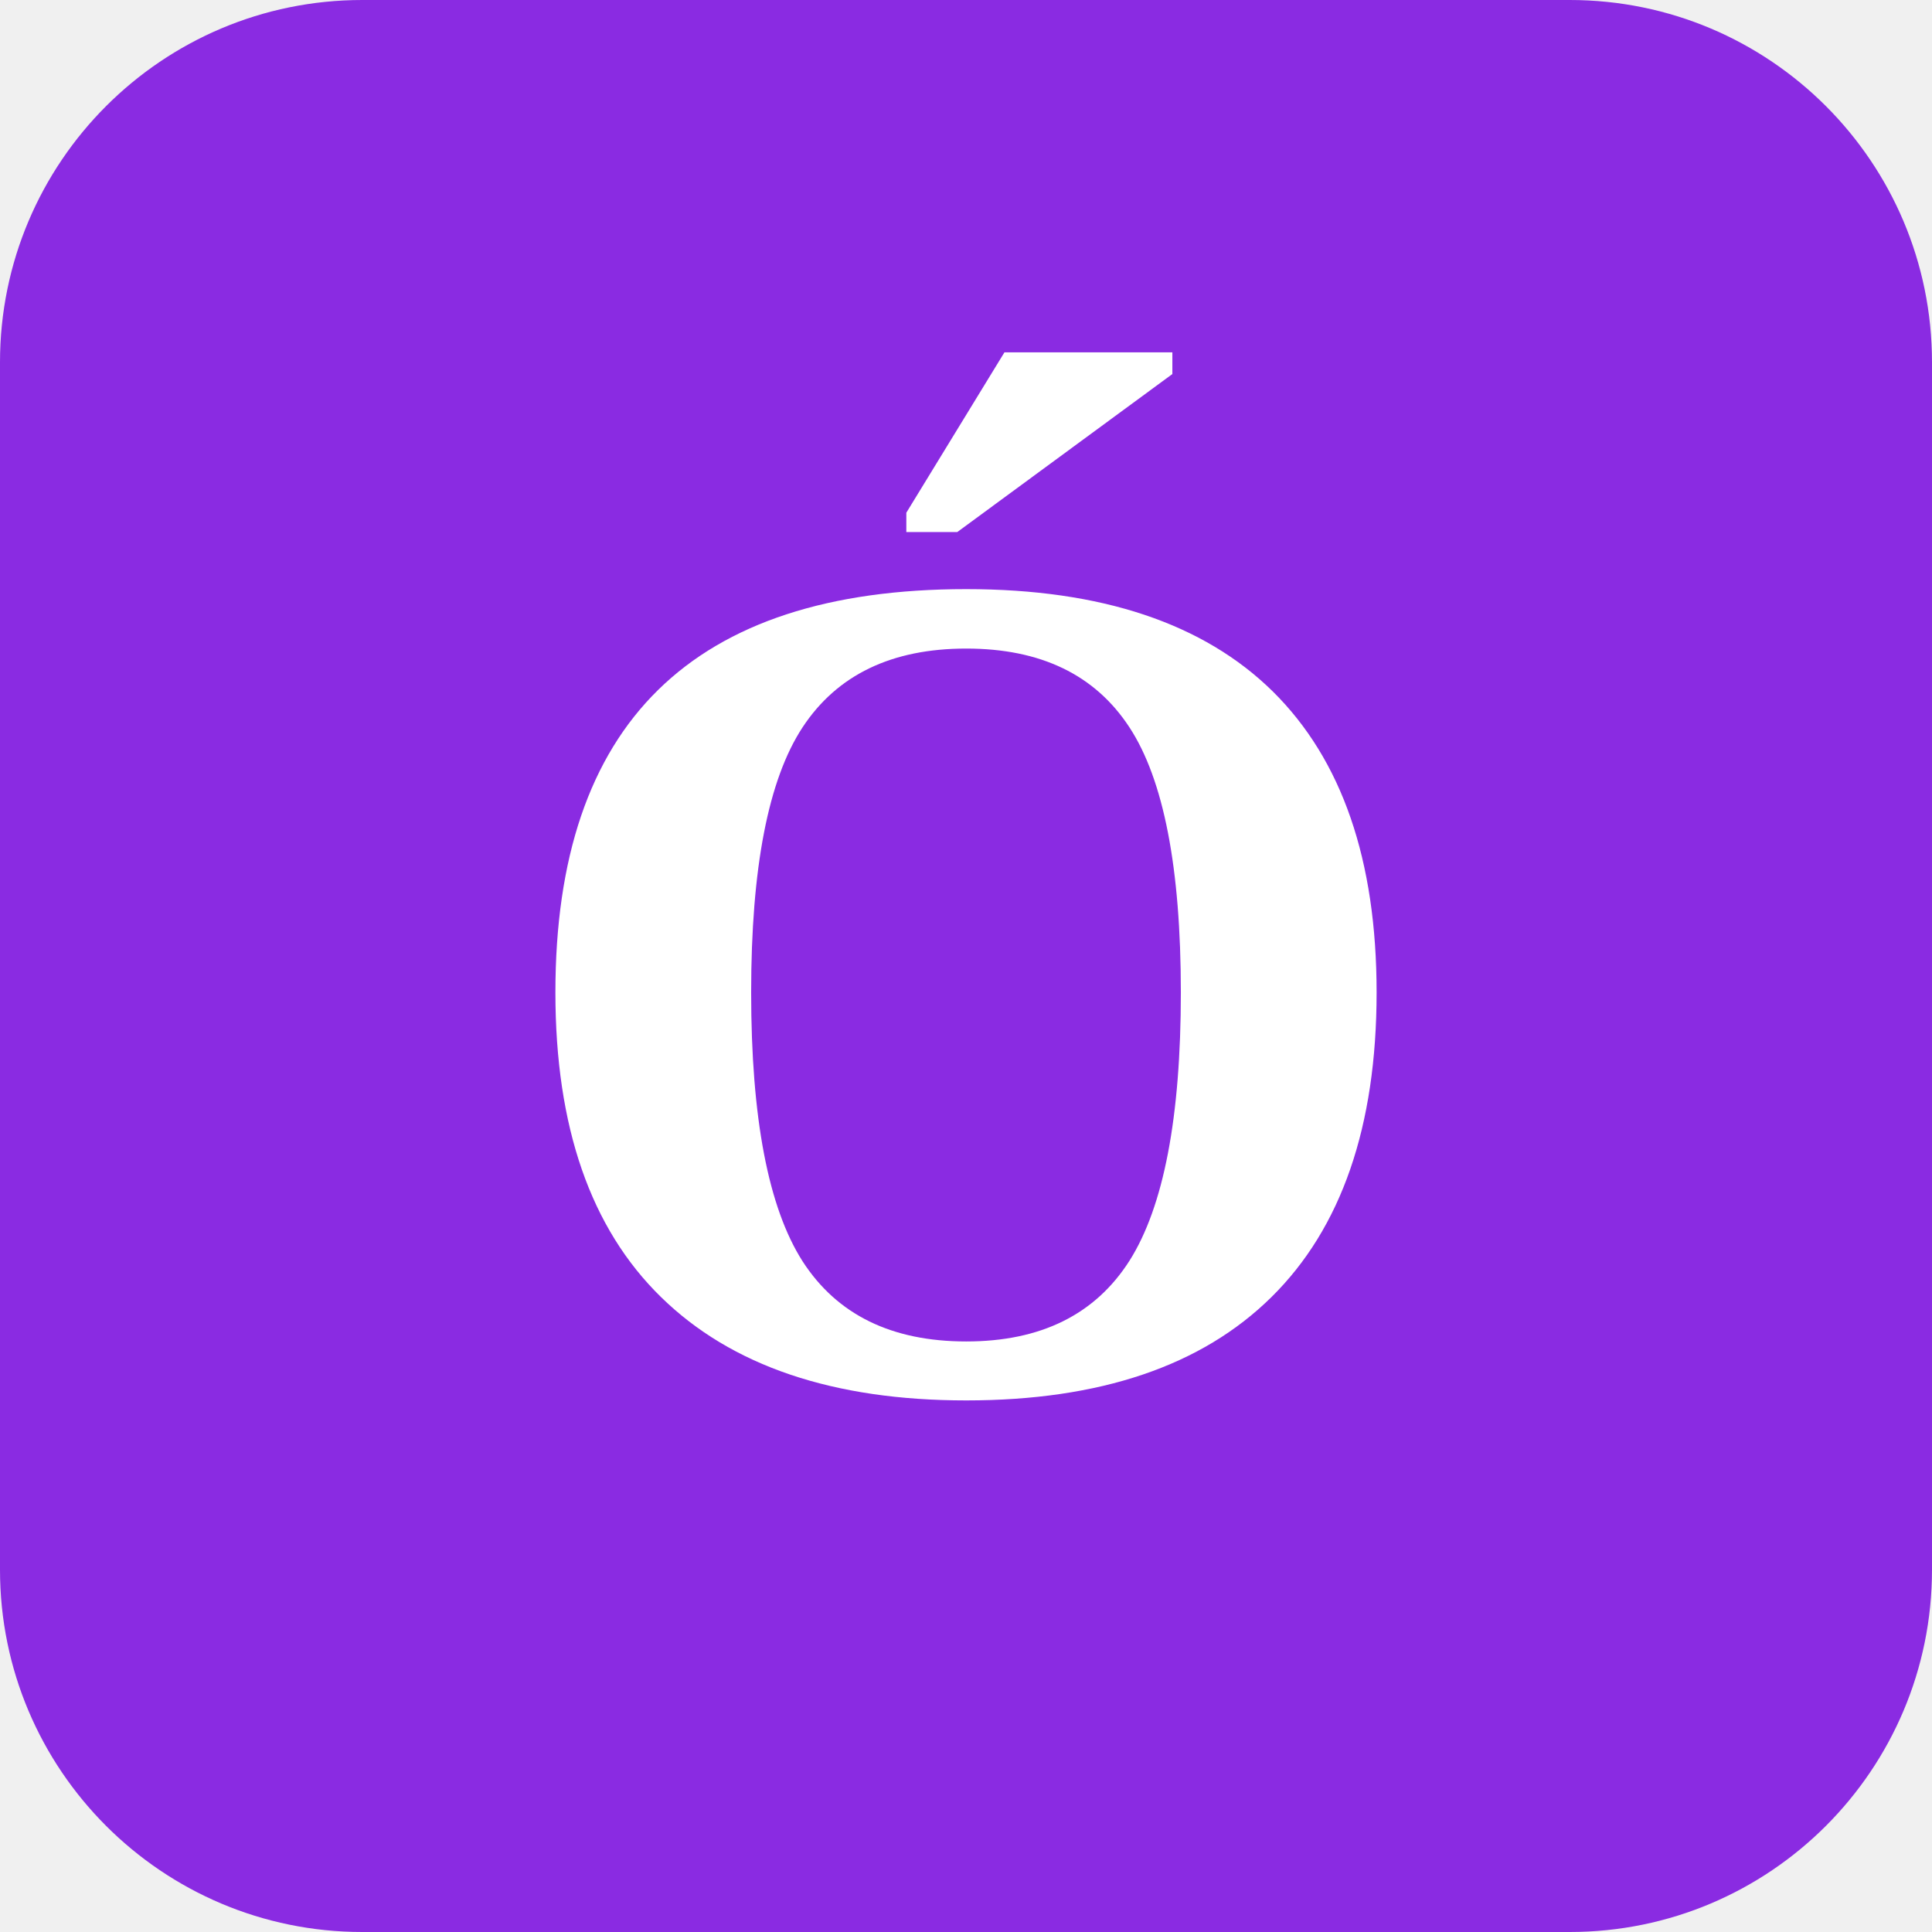
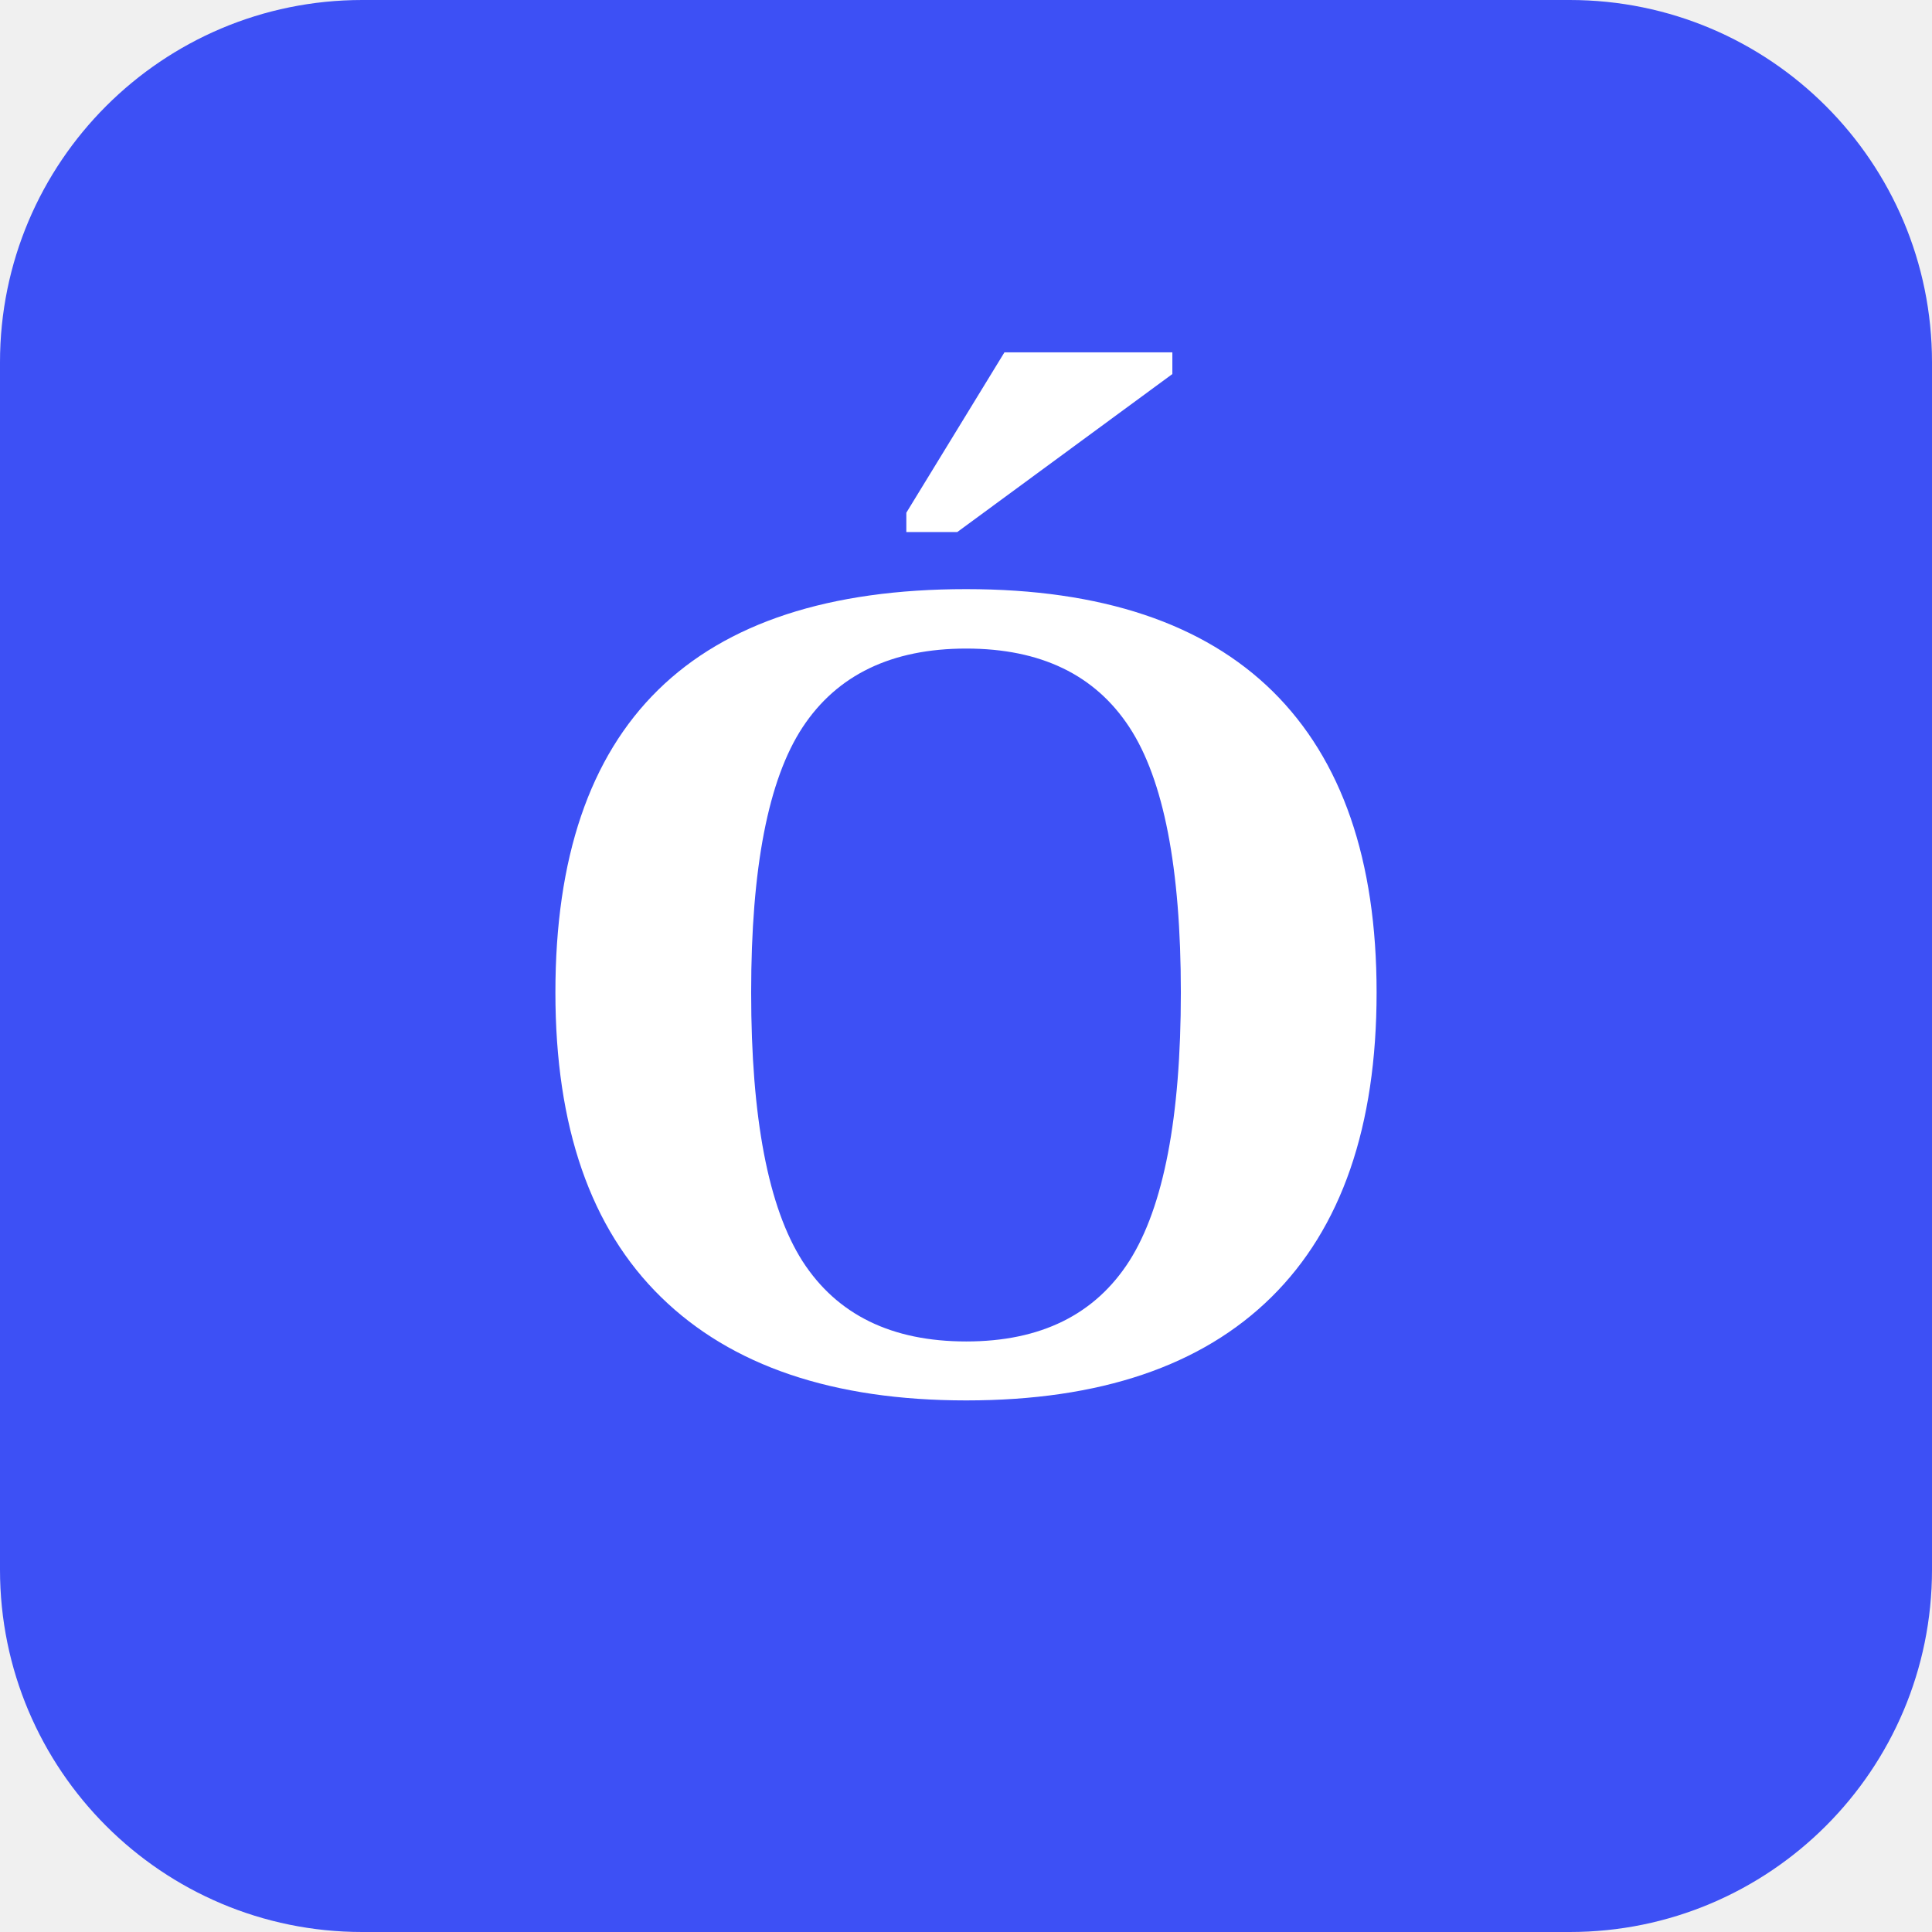
<svg xmlns="http://www.w3.org/2000/svg" viewBox="0 0 64 64" role="img" aria-label="Óxido">
-   <rect width="64" height="64" rx="12" fill="#8a2be2" />
+   <rect width="64" height="64" rx="12" fill="#3d50f5" />
  <text x="32" y="46" font-family="Georgia, 'Times New Roman', serif" font-size="40" font-weight="700" text-anchor="middle" fill="#ffffff">Ó</text>
</svg>
